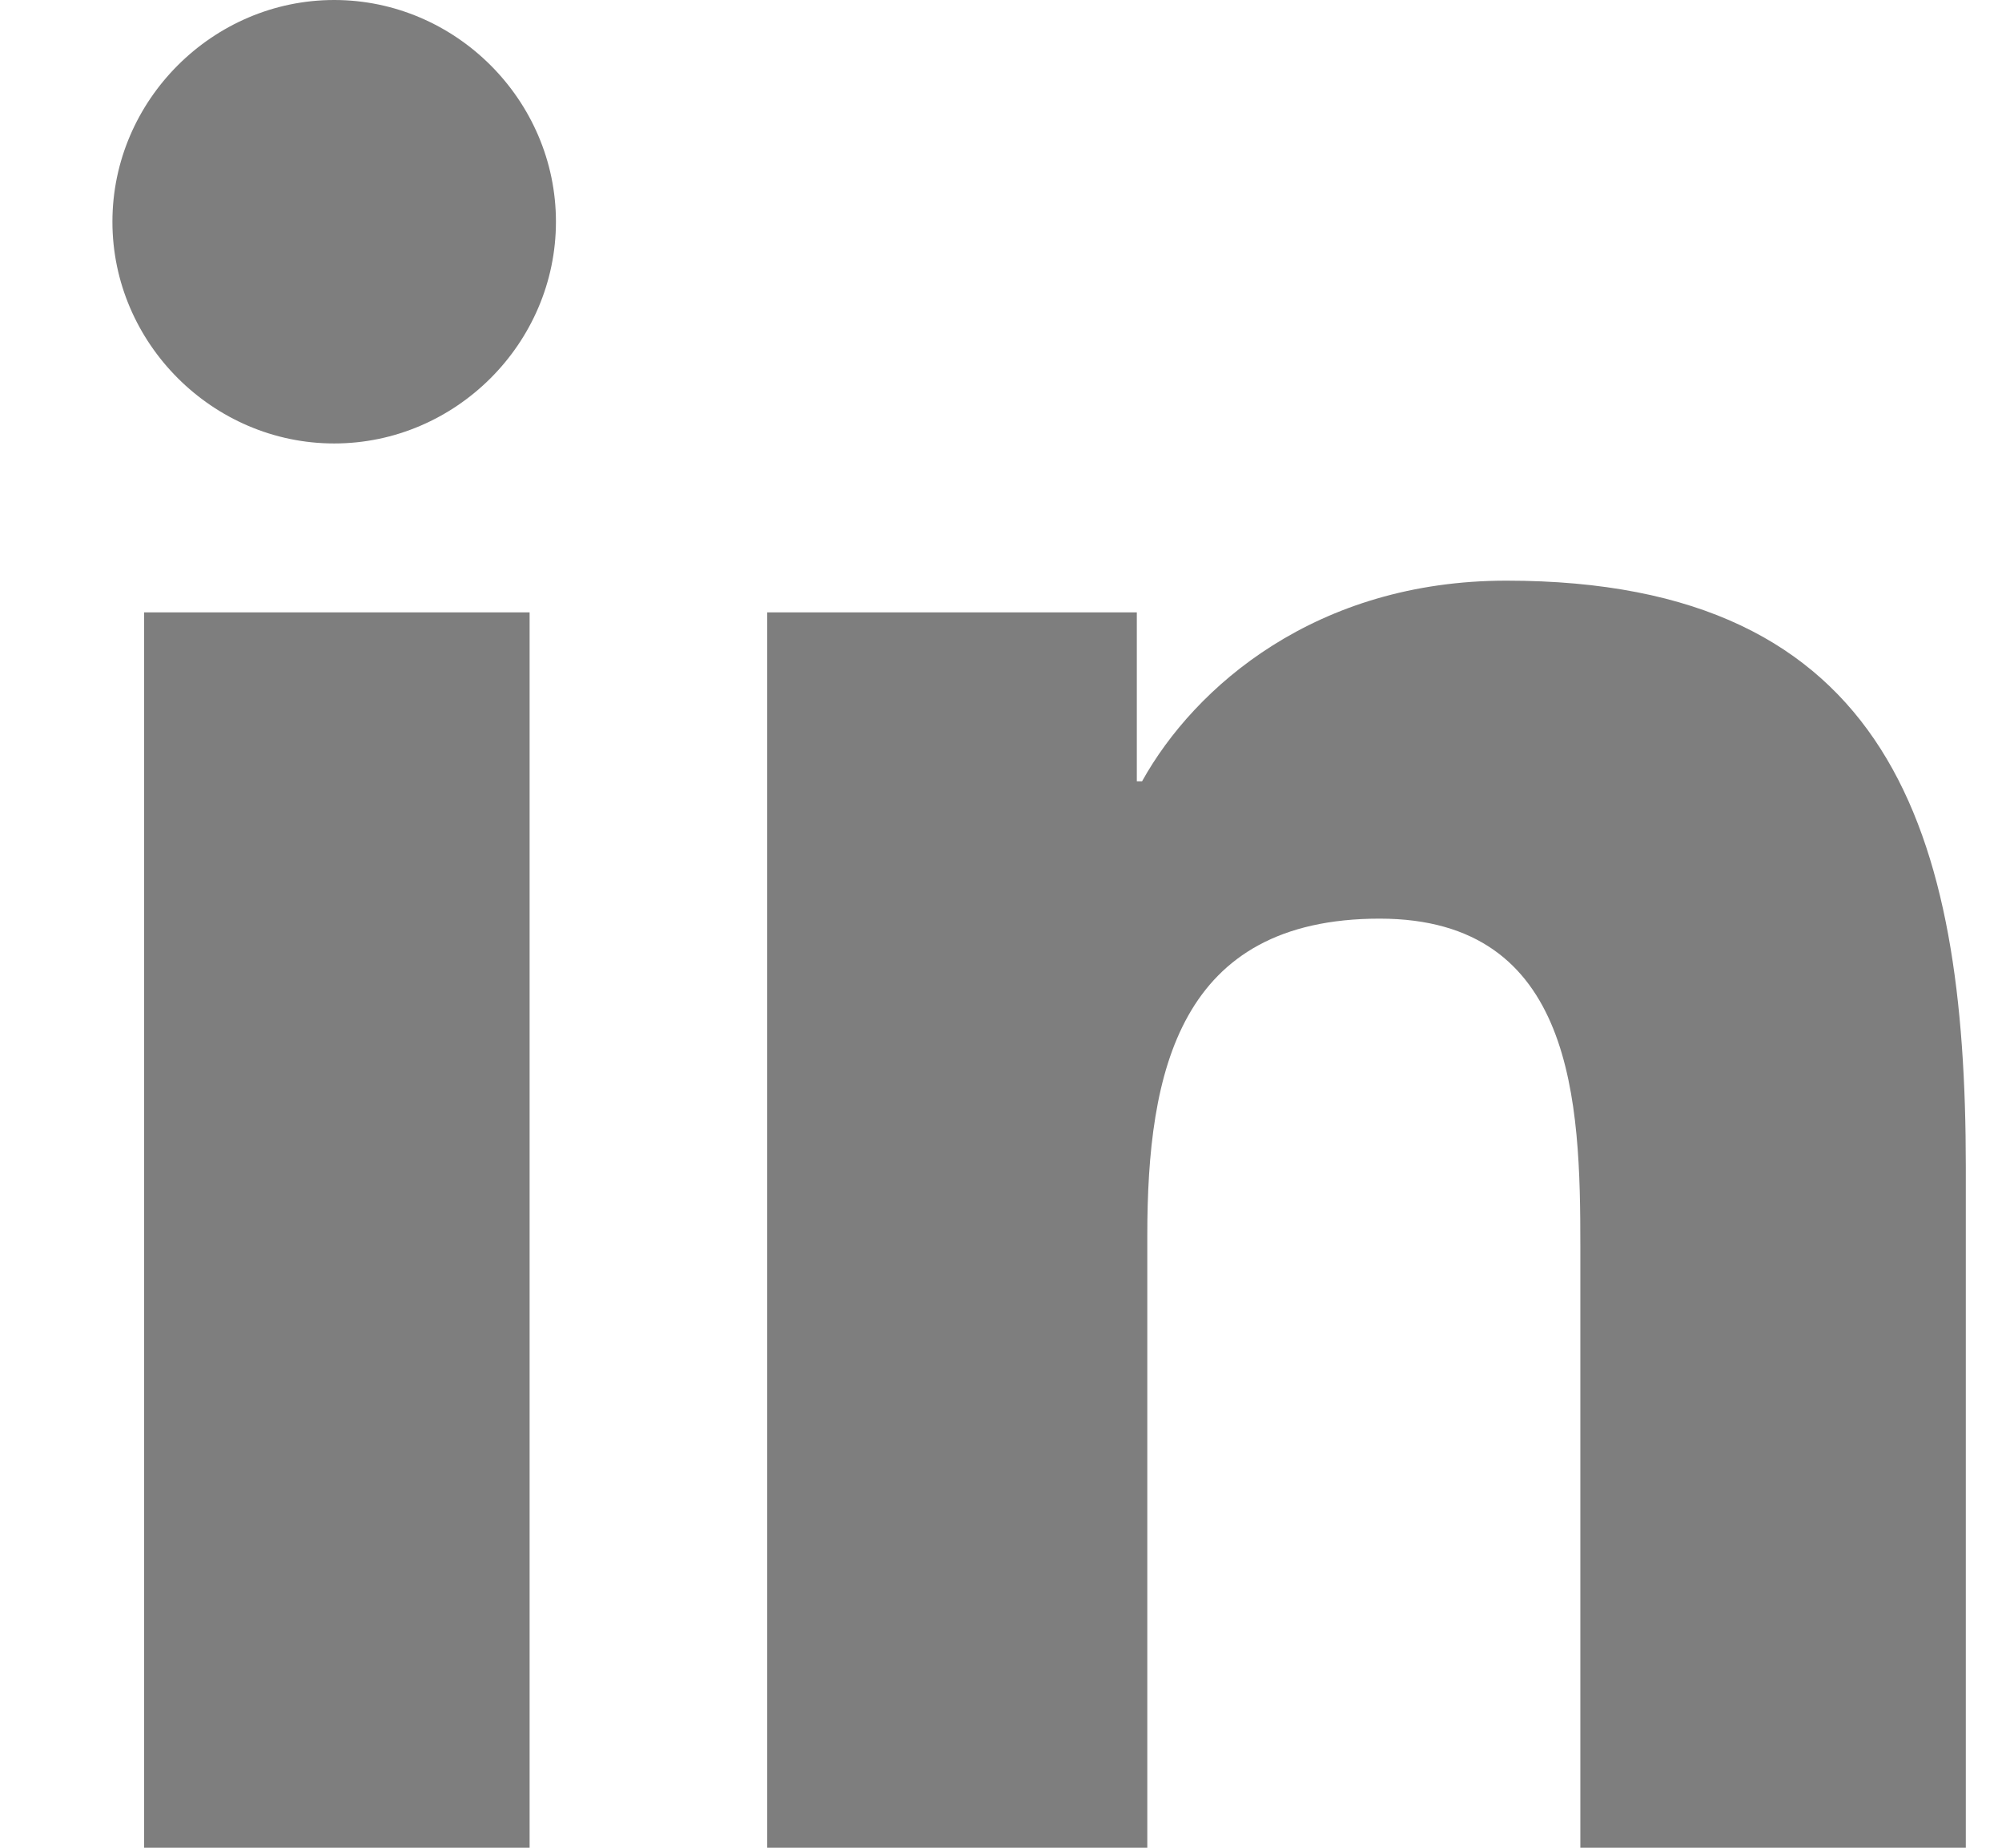
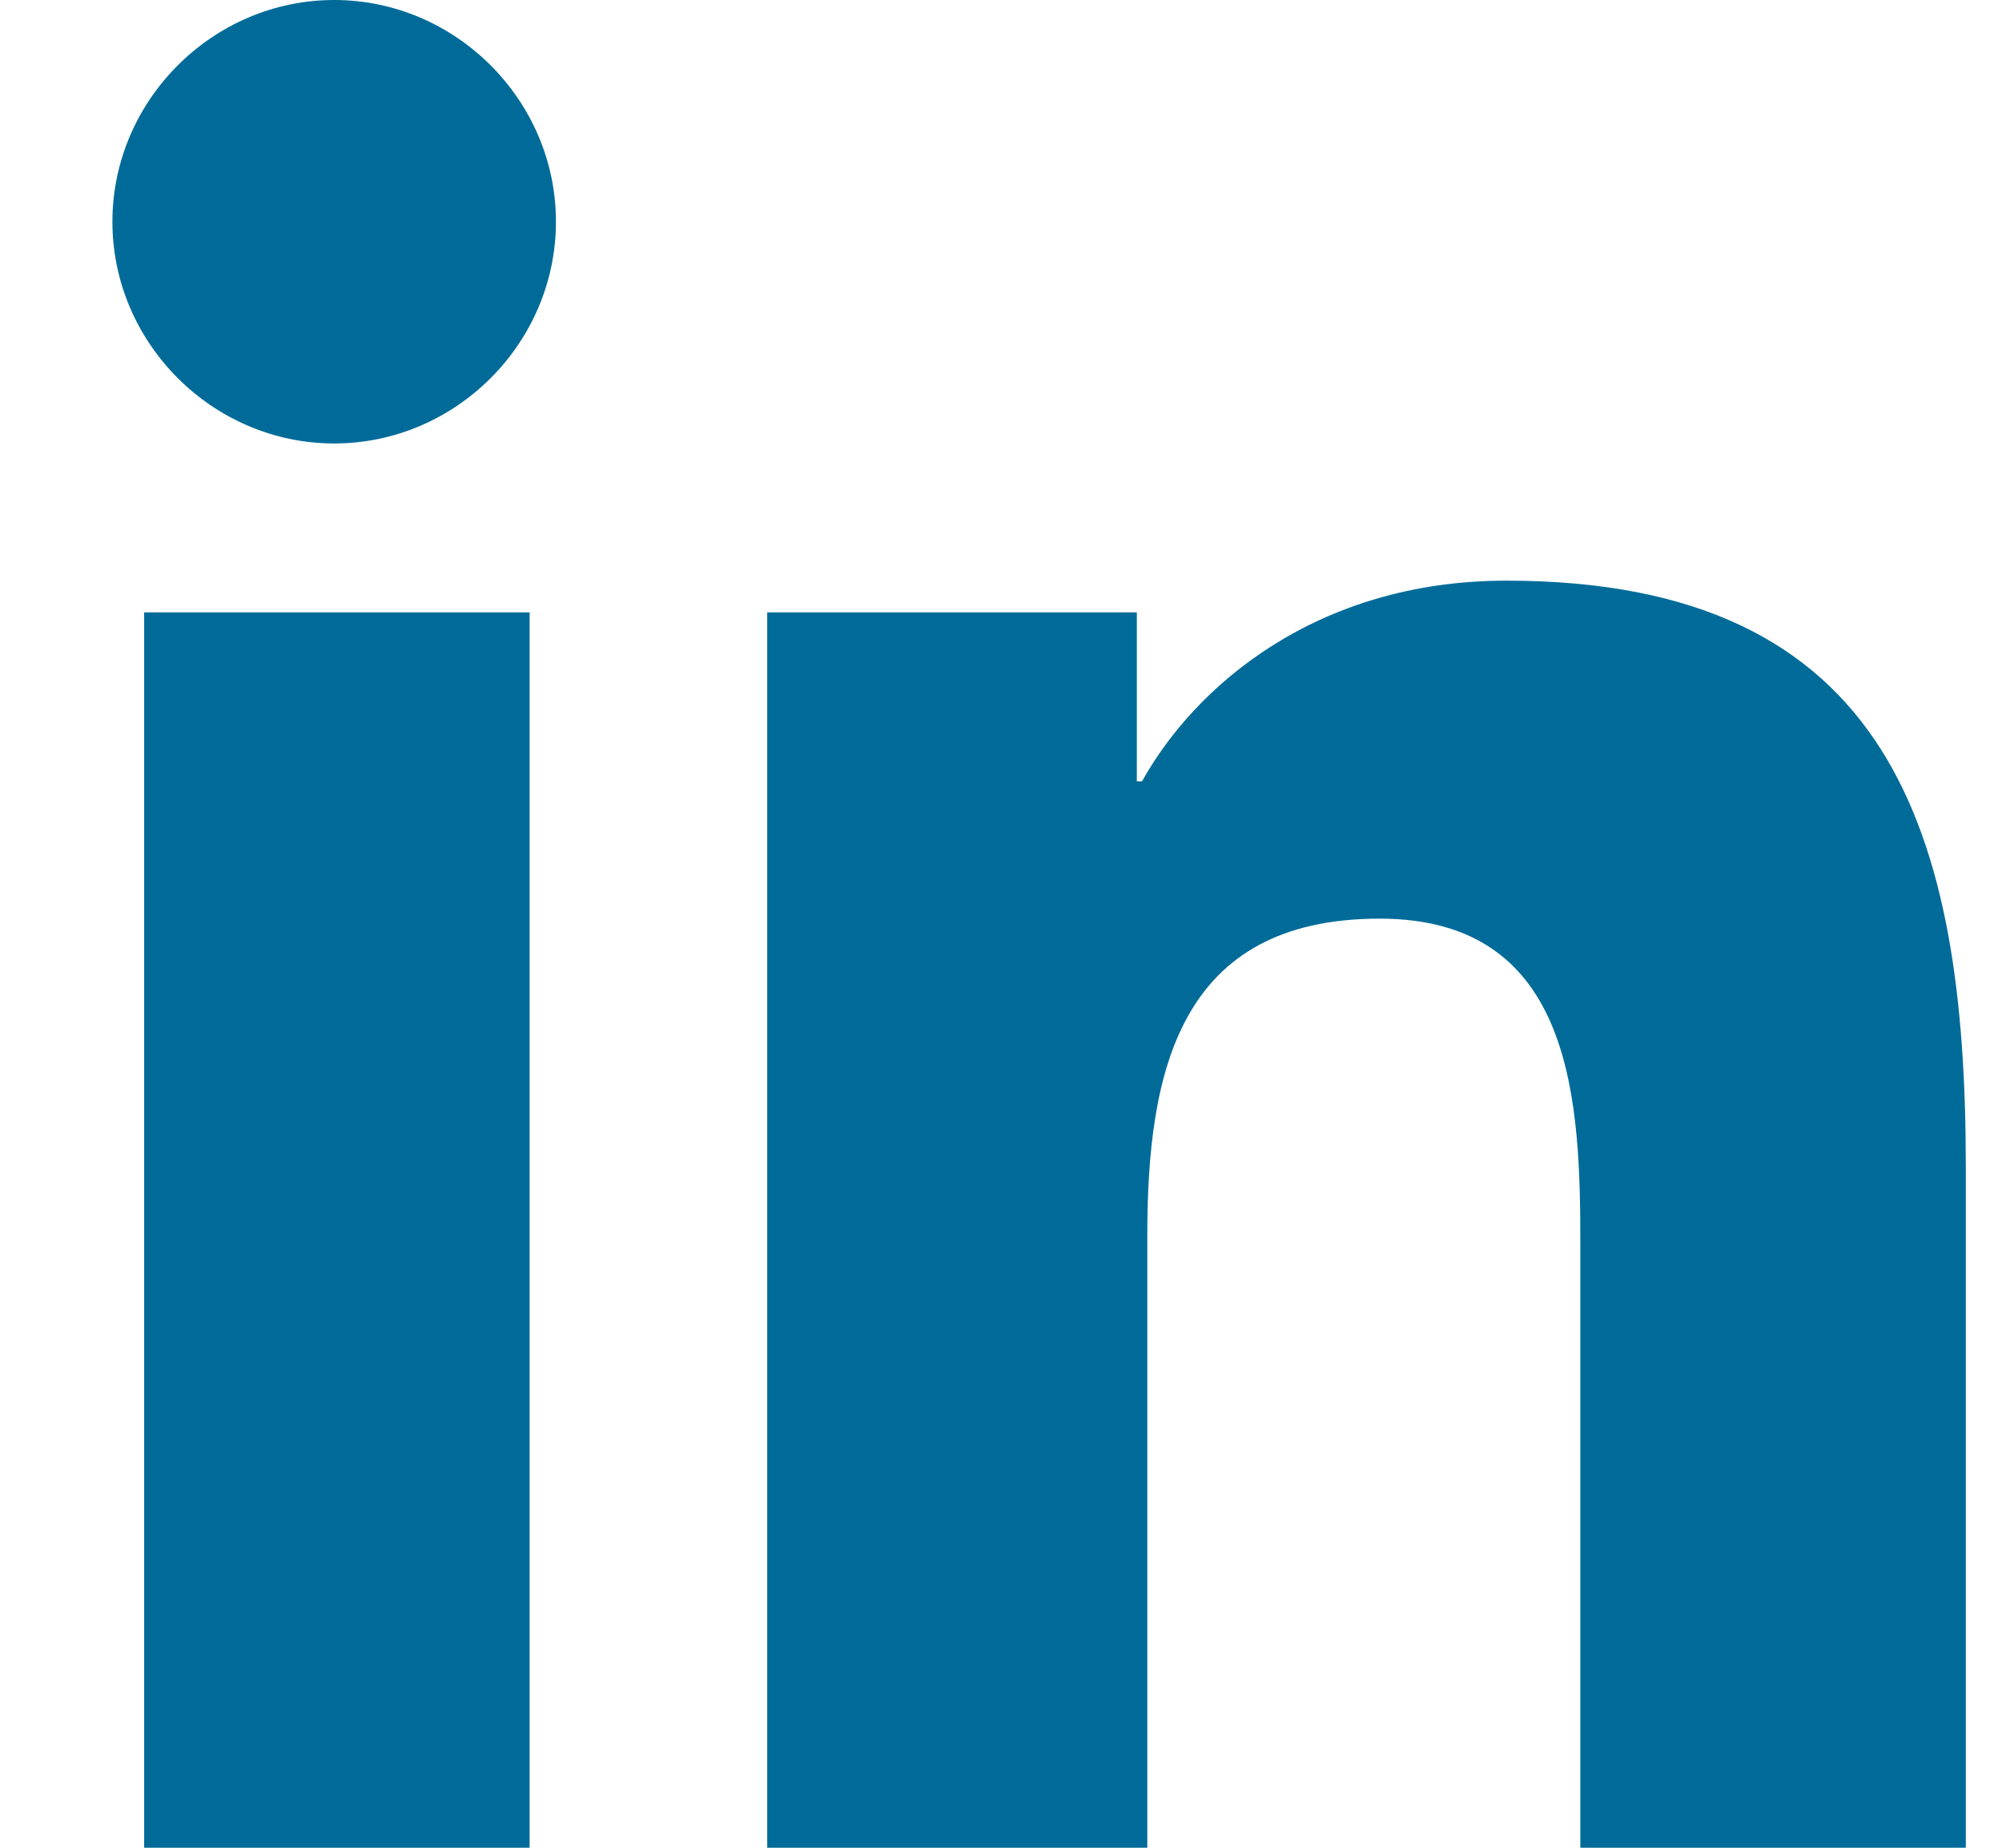
<svg xmlns="http://www.w3.org/2000/svg" width="13" height="12" viewBox="0 0 13 12" fill="none">
-   <path d="M0.73 1.44C0.73 0.651 1.382 0 2.17 0C2.959 0 3.61 0.651 3.61 1.44C3.61 2.229 2.959 2.88 2.17 2.88C1.382 2.88 0.73 2.229 0.73 1.44ZM0.936 12V3.977H3.439V12H0.936ZM10.262 12V8.091C10.262 7.166 10.228 5.966 8.959 5.966C7.656 5.966 7.45 6.96 7.45 8.023V12H4.982V3.977H7.382V5.074H7.416C7.759 4.457 8.548 3.771 9.782 3.771C12.285 3.771 12.765 5.417 12.765 7.577V12H10.262Z" fill="#7E7E7E" />
+   <path d="M0.73 1.44C0.73 0.651 1.382 0 2.17 0C2.959 0 3.61 0.651 3.61 1.44C3.61 2.229 2.959 2.88 2.17 2.88C1.382 2.88 0.73 2.229 0.73 1.44ZM0.936 12V3.977H3.439V12H0.936ZM10.262 12V8.091C10.262 7.166 10.228 5.966 8.959 5.966C7.656 5.966 7.45 6.96 7.45 8.023V12H4.982V3.977H7.382V5.074H7.416C7.759 4.457 8.548 3.771 9.782 3.771C12.285 3.771 12.765 5.417 12.765 7.577V12H10.262Z" fill="#006B99" />
</svg>
